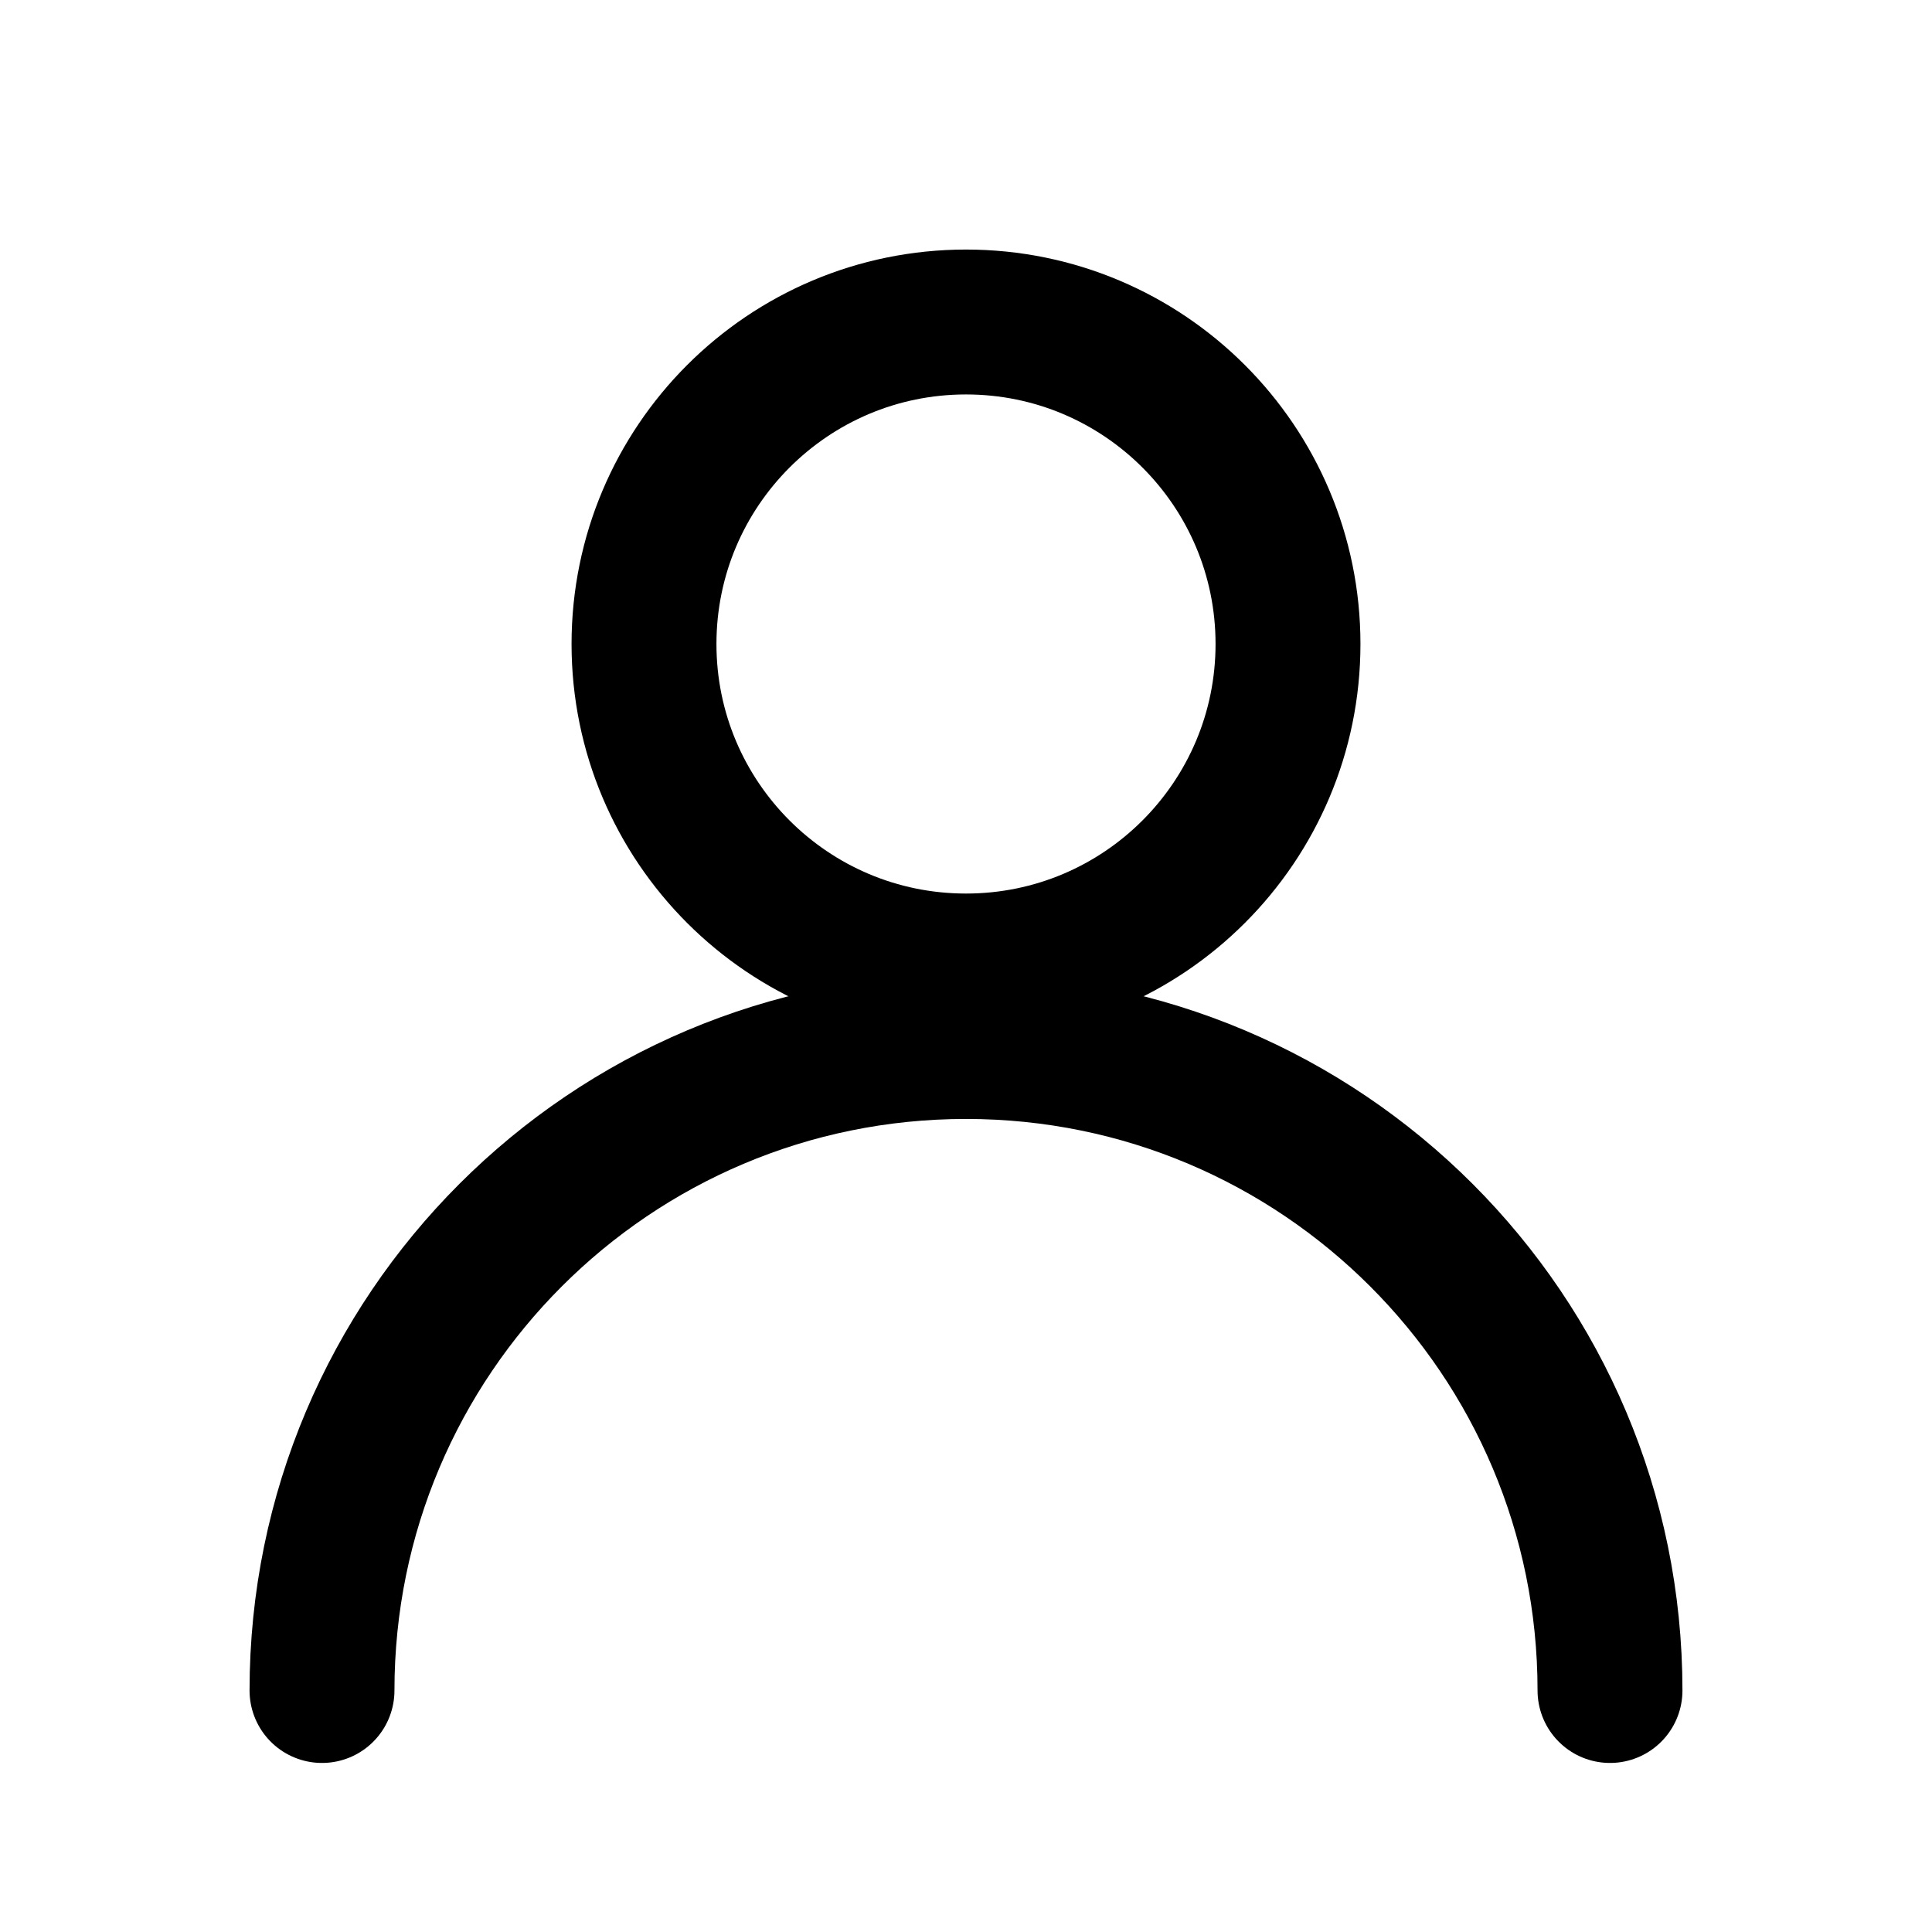
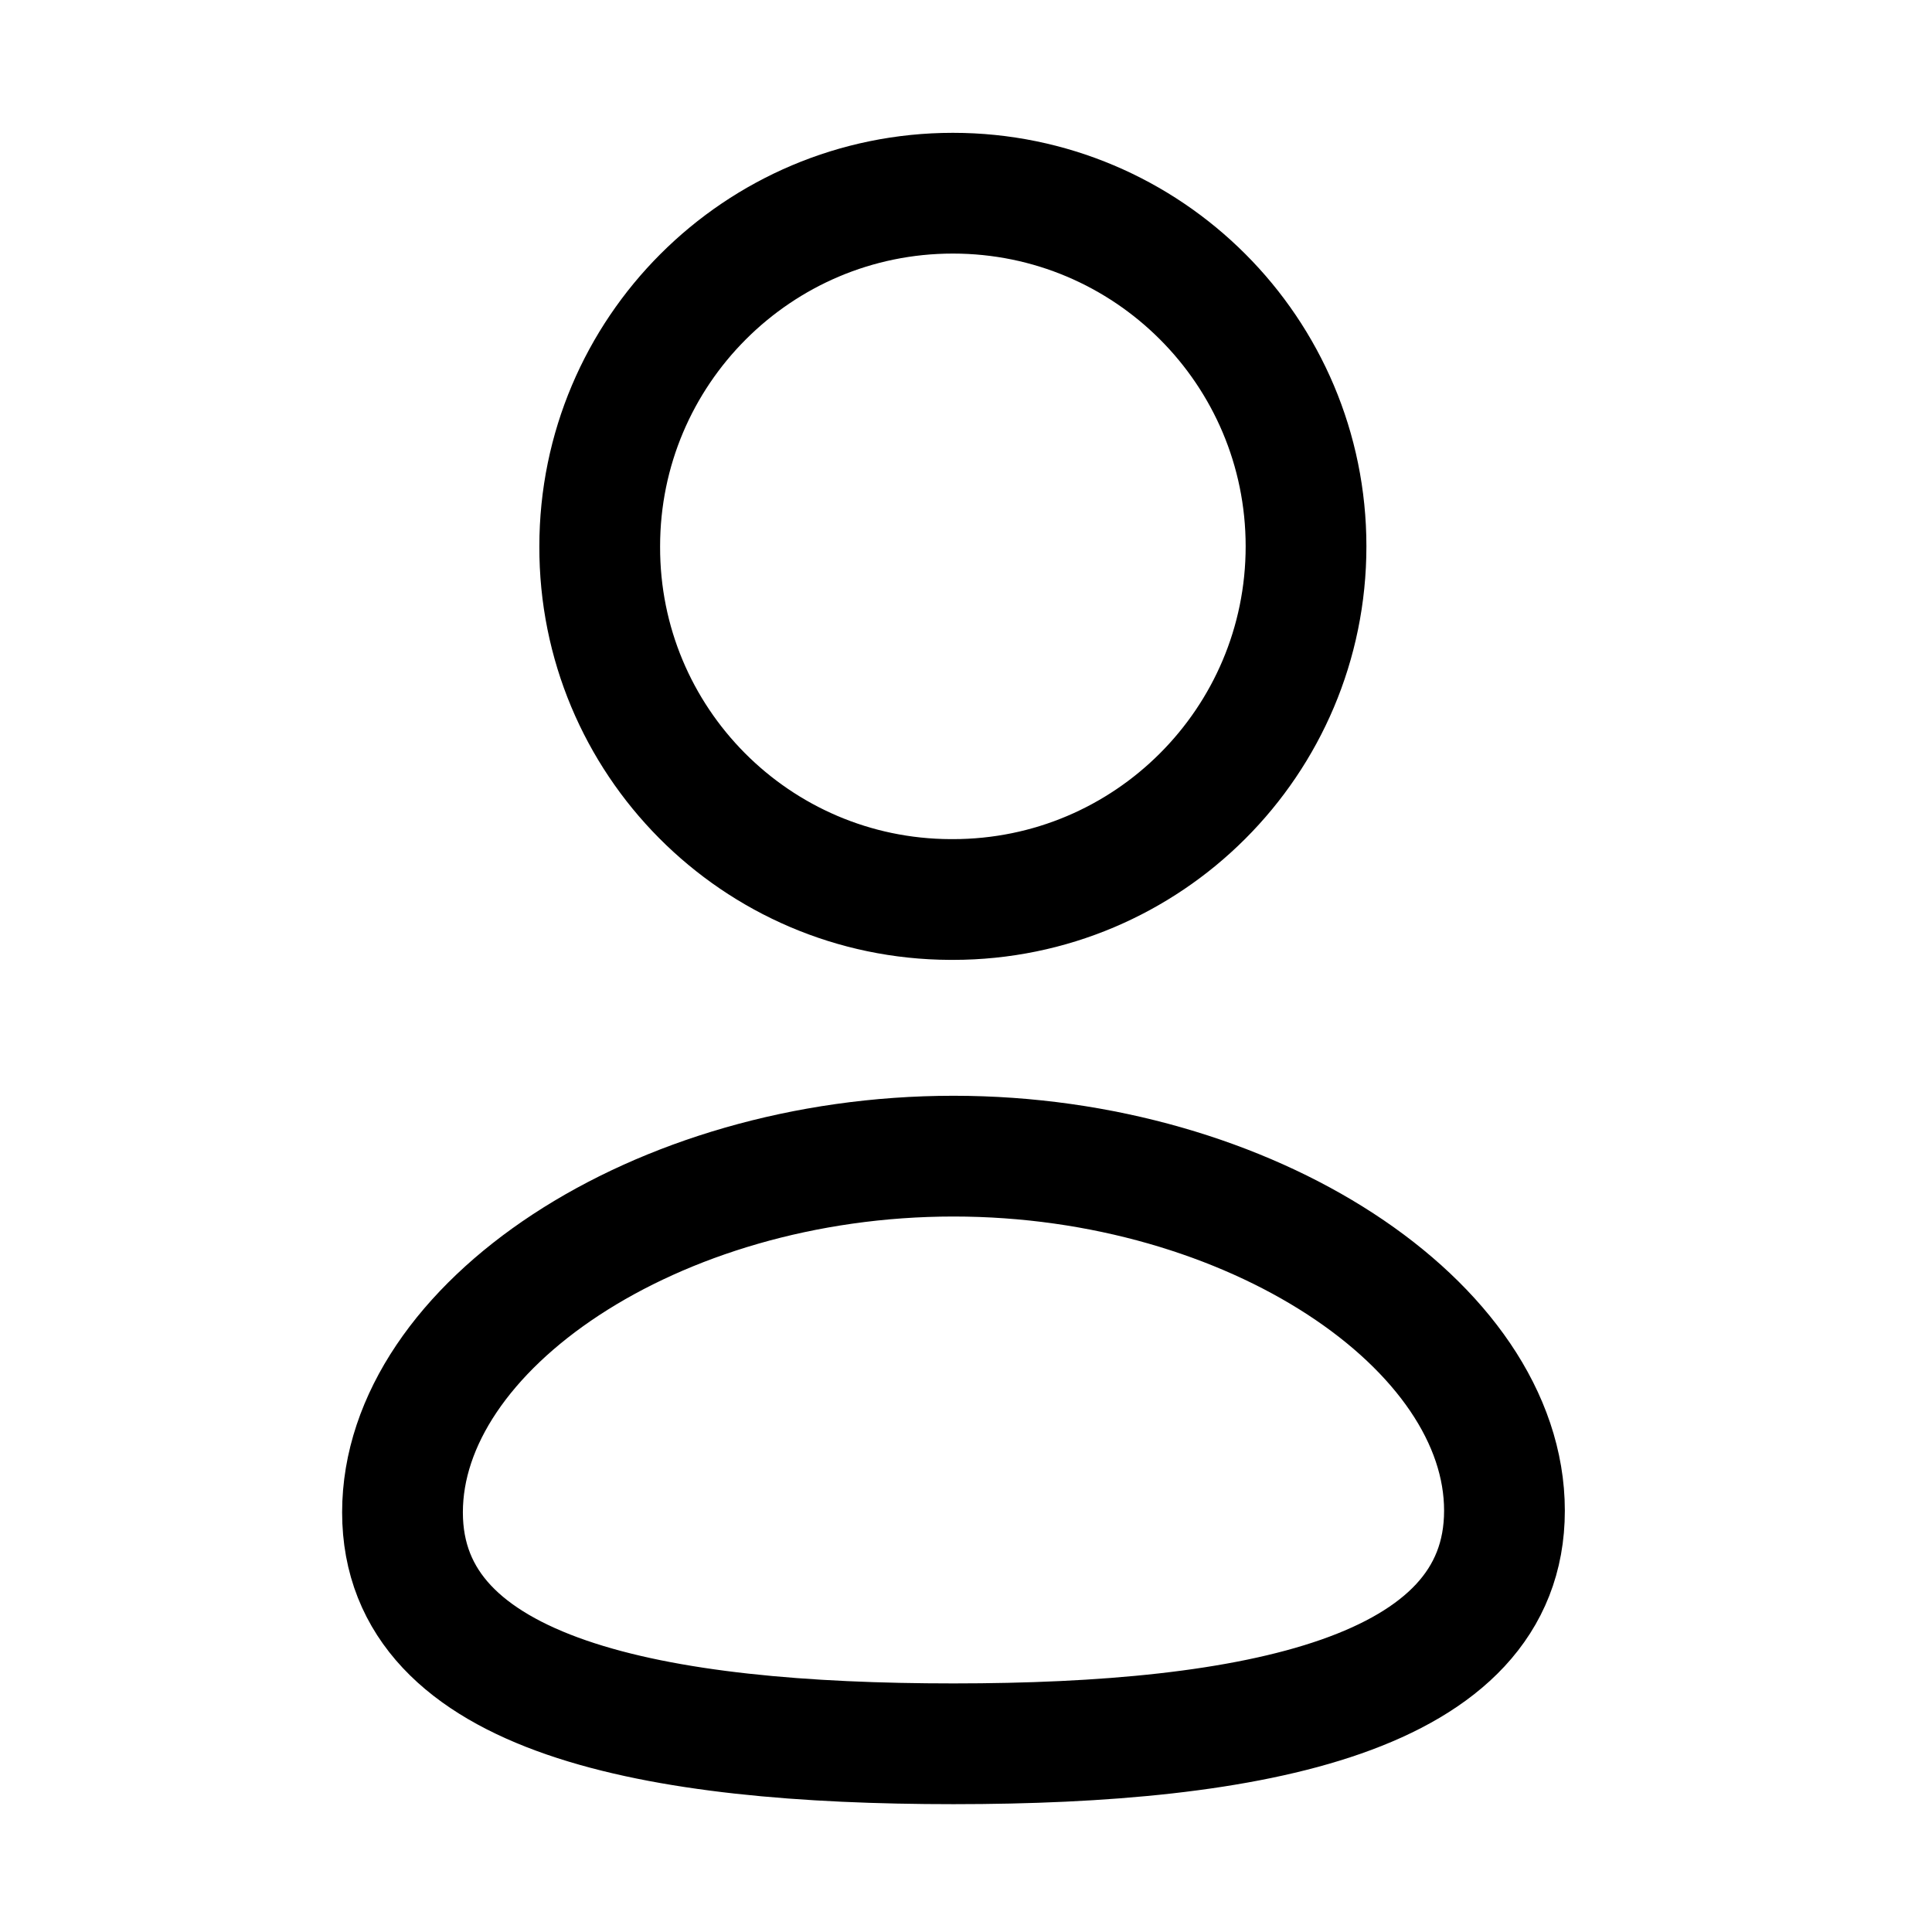
- <svg xmlns="http://www.w3.org/2000/svg" width="20" height="20" viewBox="0 0 24 24" fill="none" stroke="#000" stroke-width="1.8" stroke-linecap="round" stroke-linejoin="round">
-   <circle cx="12" cy="8" r="4" />
-   <path d="M4 21a8 8 0 0 1 16 0" />
+ <svg xmlns="http://www.w3.org/2000/svg" width="24" height="24" viewBox="0 0 24 24" fill="none">
+   <path fill-rule="evenodd" clip-rule="evenodd" d="M11.845 21.662C8.153 21.662 5 21.087 5 18.787C5 16.486 8.133 14.362 11.845 14.362C15.536 14.362 18.689 16.465 18.689 18.766C18.689 21.066 15.556 21.662 11.845 21.662Z" stroke="black" stroke-width="1.5" stroke-linecap="round" stroke-linejoin="round" />
+   <path fill-rule="evenodd" clip-rule="evenodd" d="M11.837 11.174C14.26 11.174 16.224 9.21 16.224 6.787C16.224 4.365 14.26 2.4 11.837 2.4C9.415 2.4 7.45 4.365 7.45 6.787C7.442 9.202 9.392 11.165 11.806 11.174C11.817 11.174 11.827 11.174 11.837 11.174Z" stroke="black" stroke-width="1.5" stroke-linecap="round" stroke-linejoin="round" />
</svg>
